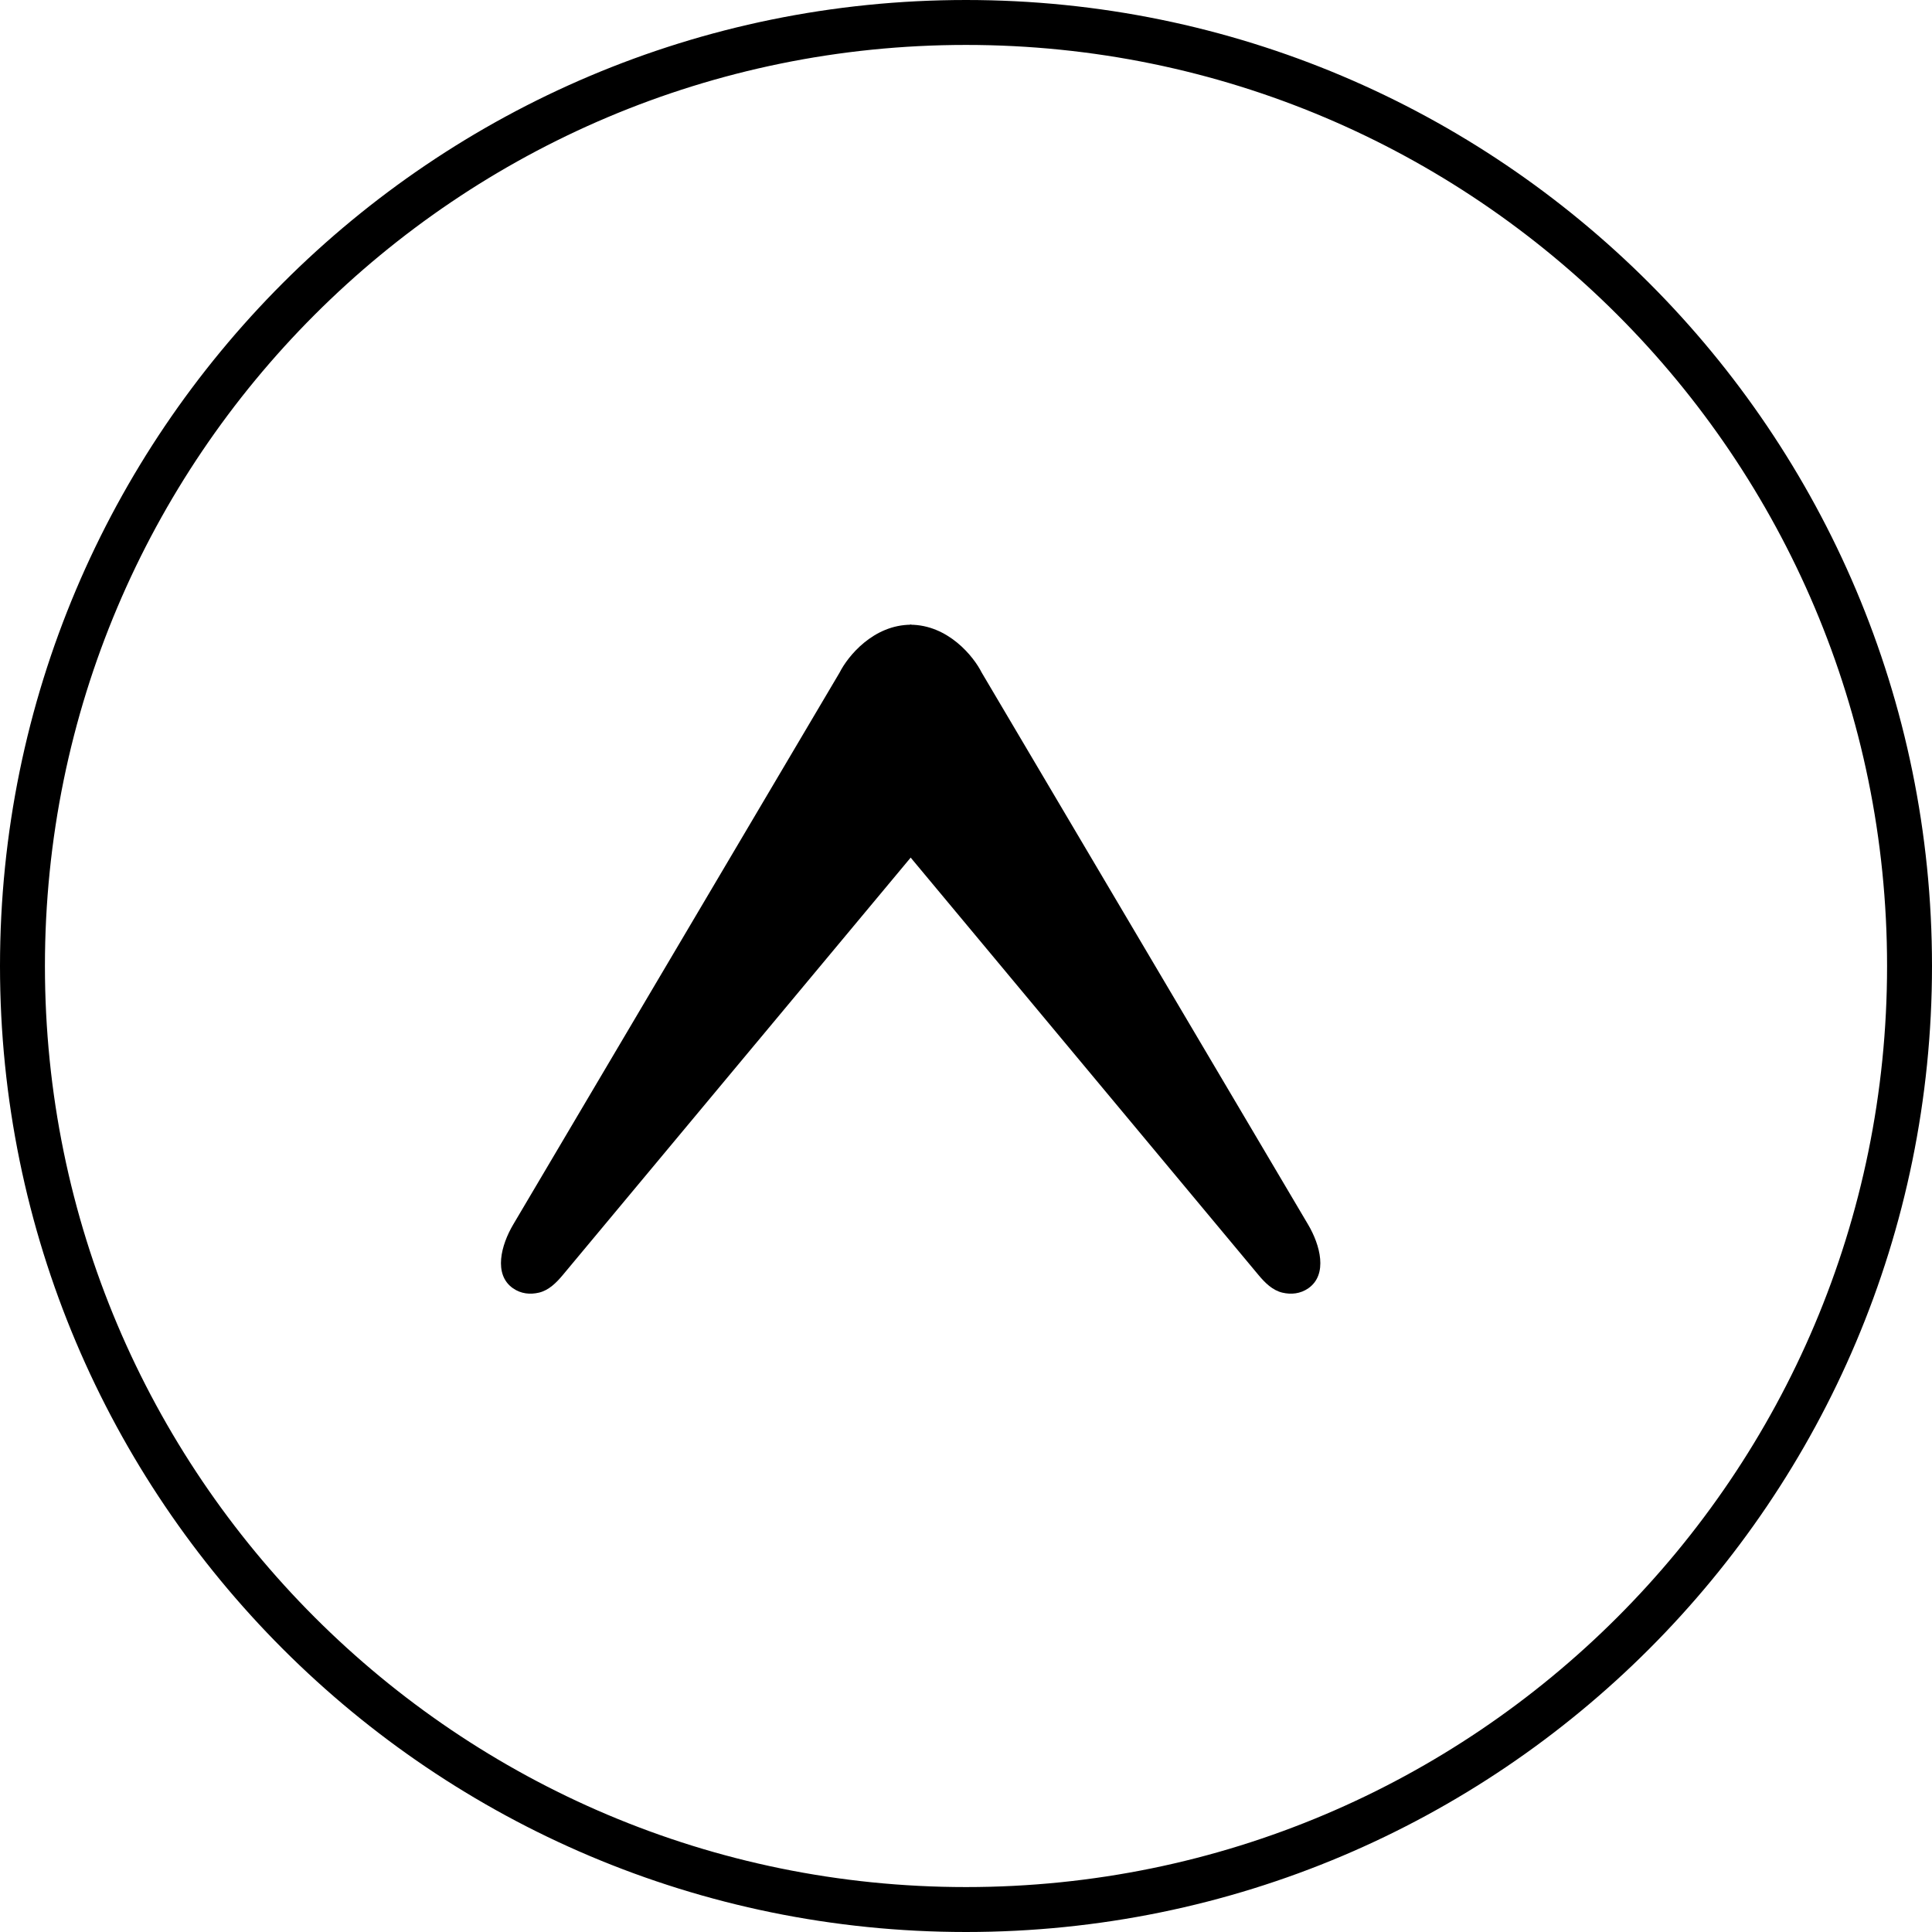
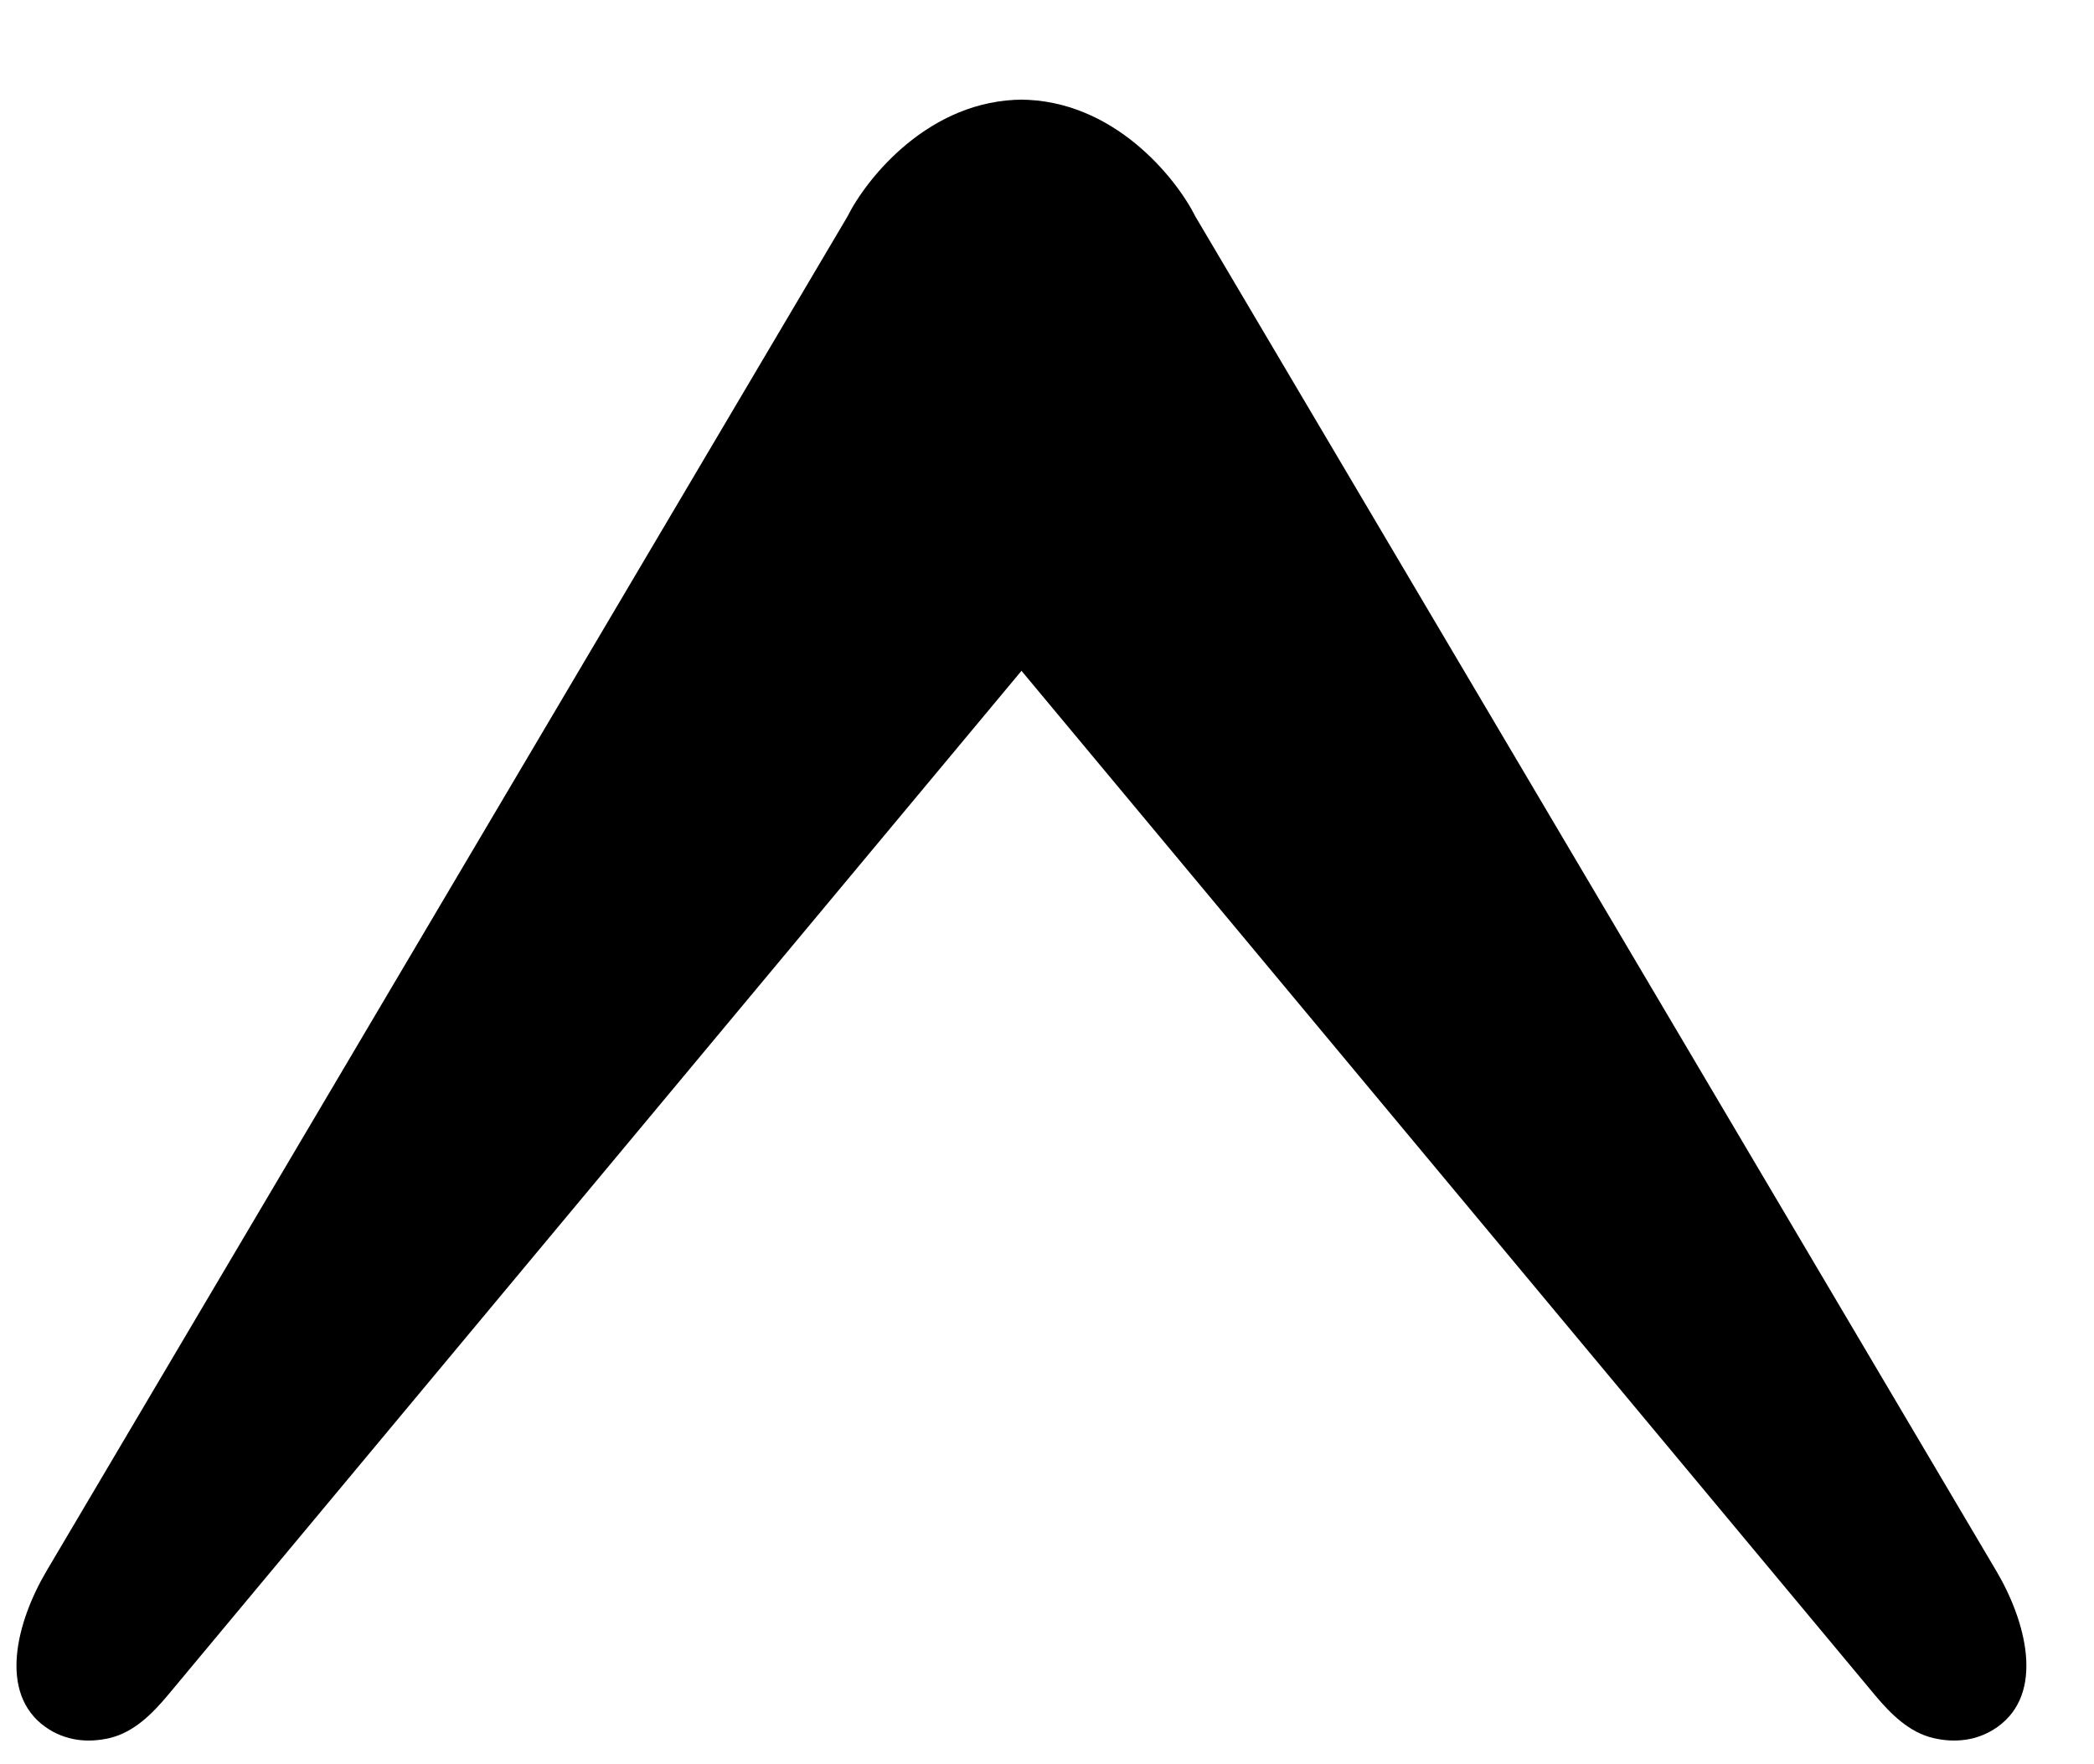
- <svg xmlns="http://www.w3.org/2000/svg" width="43" height="43" viewBox="0 0 43 43" fill="none">
-   <circle cx="21.5" cy="21.5" r="21" transform="rotate(90 21.5 21.5)" stroke="black" />
-   <path d="M18.688 14.967L11.423 27.253C11.152 27.711 10.979 28.364 11.415 28.671C11.594 28.797 11.799 28.816 11.995 28.77C12.214 28.718 12.38 28.552 12.524 28.38L20.284 19.069L20.284 13.904C19.433 13.904 18.866 14.613 18.688 14.967Z" fill="black" />
-   <path d="M21.848 14.967L29.113 27.253C29.384 27.711 29.557 28.364 29.122 28.671C28.942 28.797 28.737 28.816 28.541 28.77C28.322 28.718 28.156 28.552 28.012 28.38L20.253 19.069L20.253 13.904C21.103 13.904 21.671 14.613 21.848 14.967Z" fill="black" />
+ <svg xmlns="http://www.w3.org/2000/svg" width="19" height="16" viewBox="0 0 19 16" fill="none">
+   <path d="M7.688 1.967L0.423 14.253C0.152 14.711 -0.021 15.364 0.414 15.671C0.594 15.797 0.799 15.816 0.995 15.77C1.214 15.718 1.38 15.552 1.524 15.38L9.284 6.068L9.284 0.904C8.433 0.904 7.865 1.613 7.688 1.967Z" fill="black" />
+   <path d="M10.848 1.967L18.113 14.253C18.384 14.711 18.557 15.364 18.122 15.671C17.942 15.797 17.737 15.816 17.541 15.77C17.322 15.718 17.156 15.552 17.012 15.38L9.253 6.068L9.253 0.904C10.103 0.904 10.671 1.613 10.848 1.967Z" fill="black" />
</svg>
